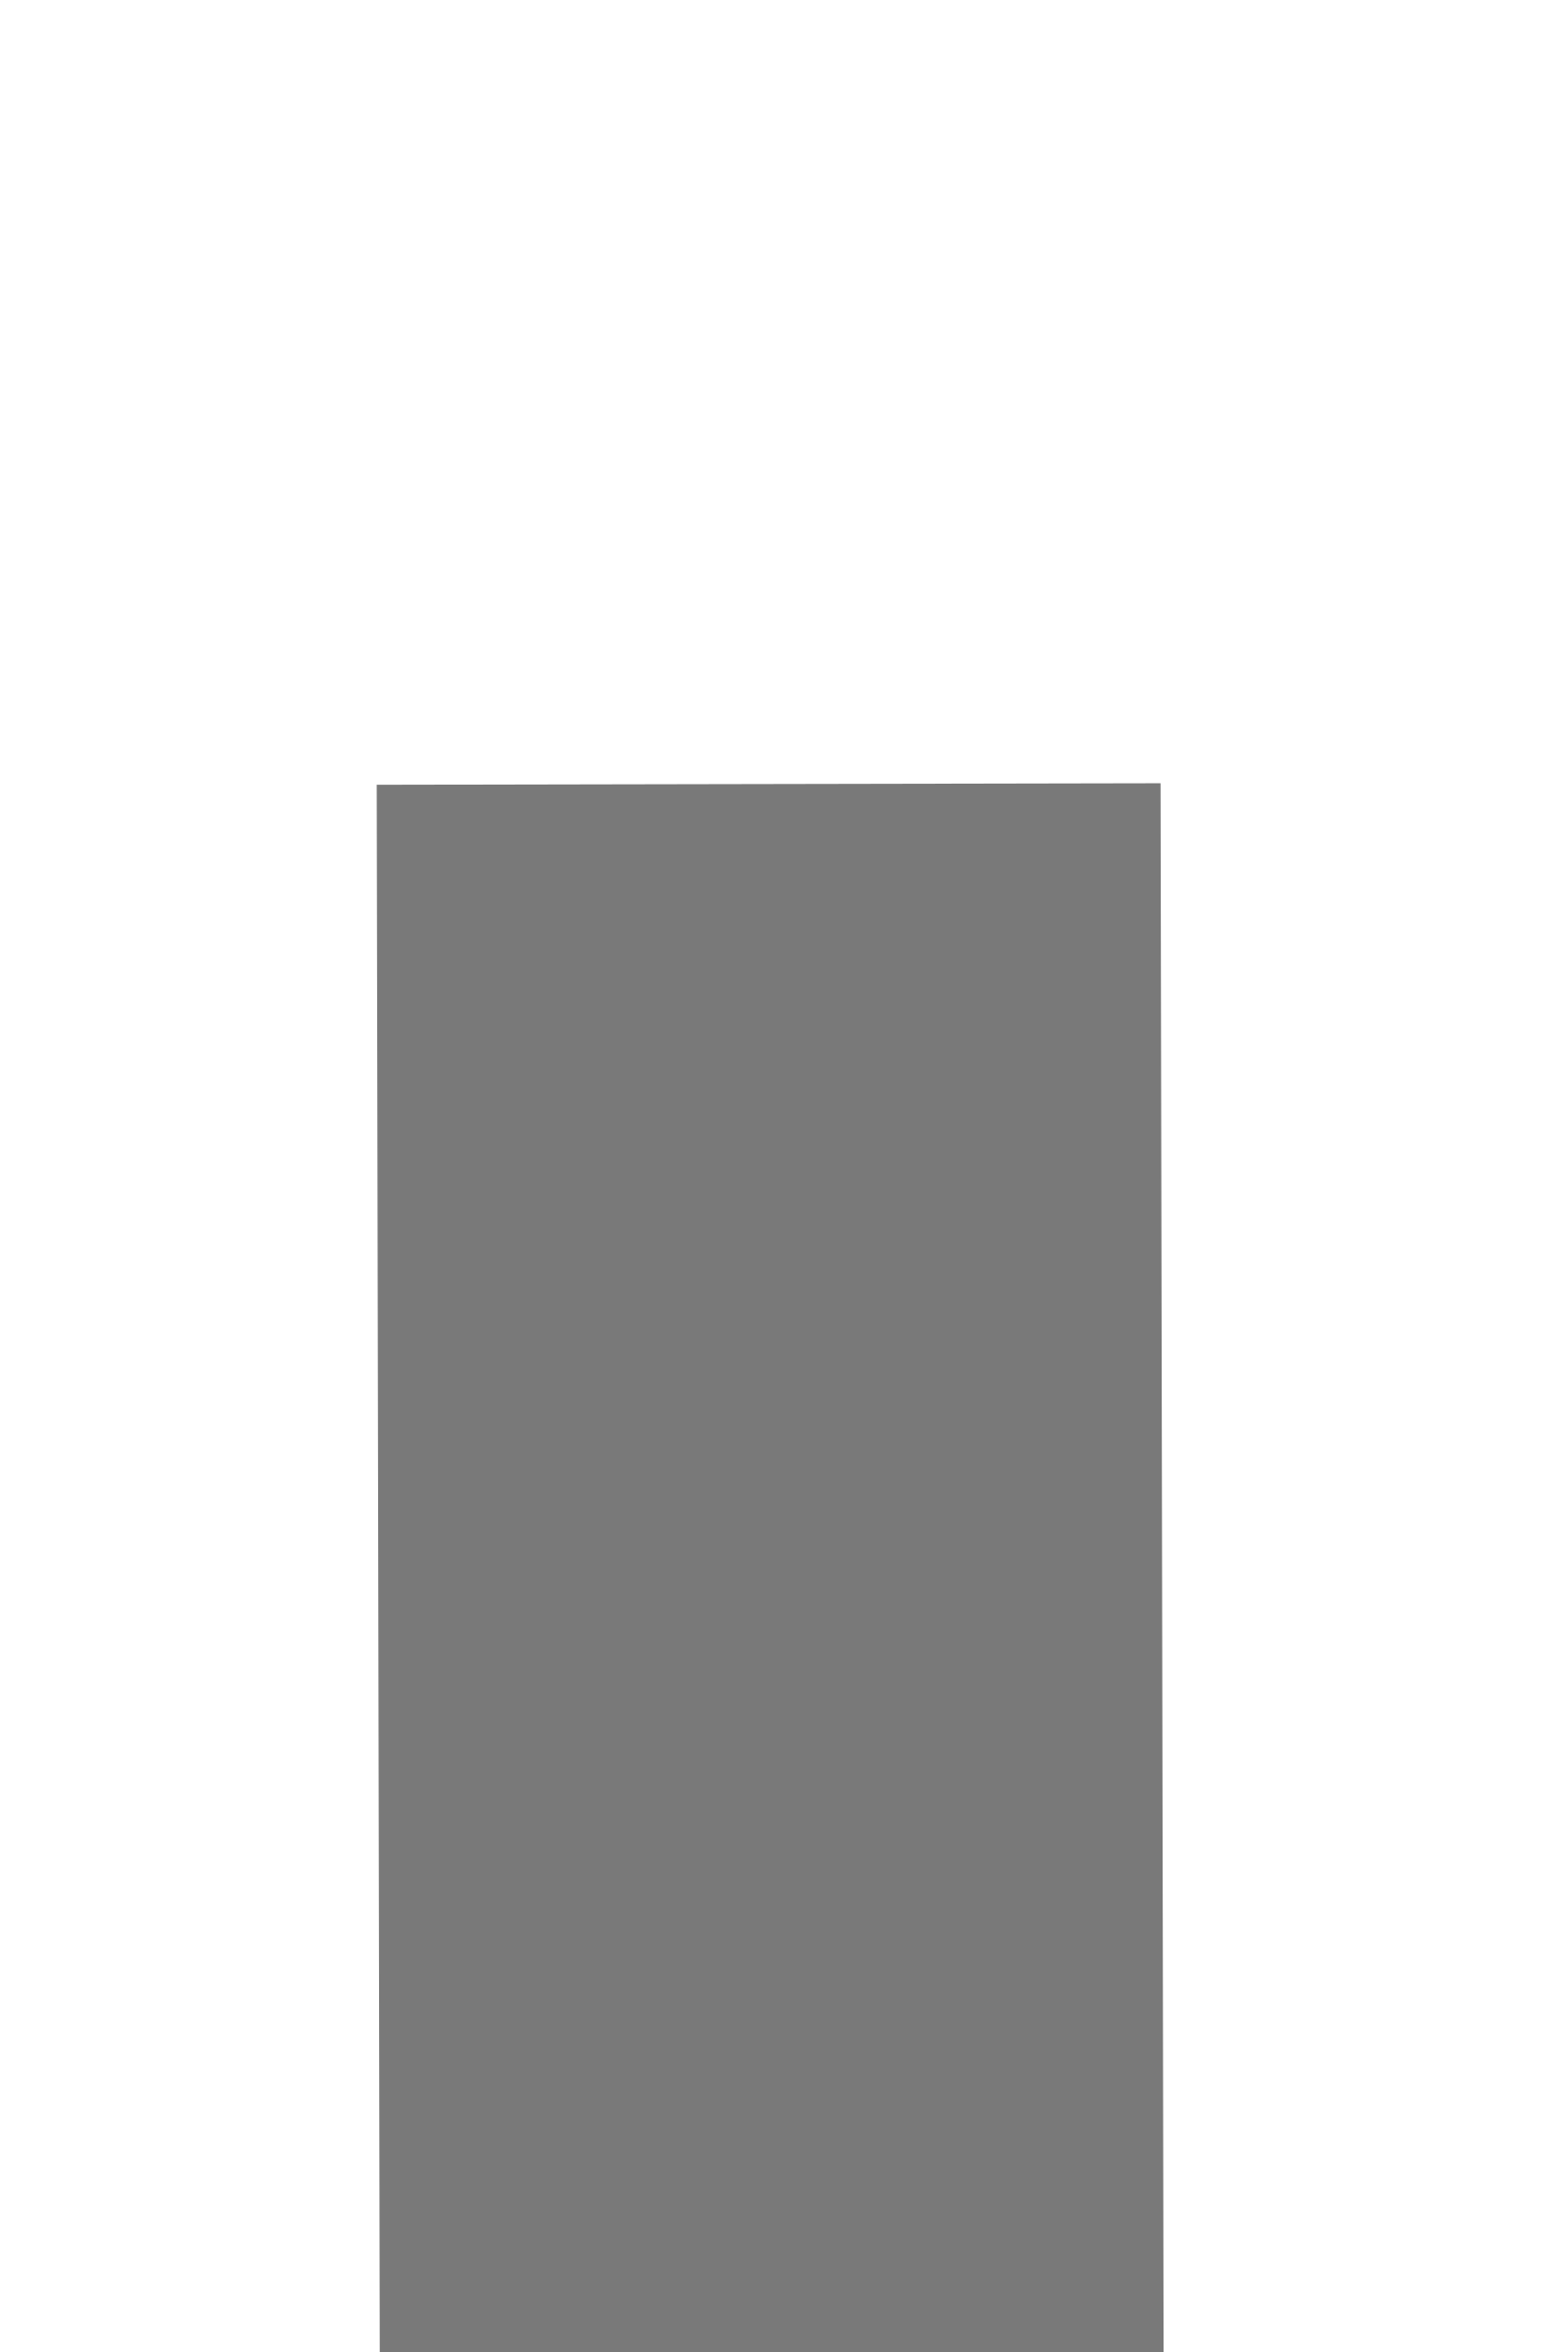
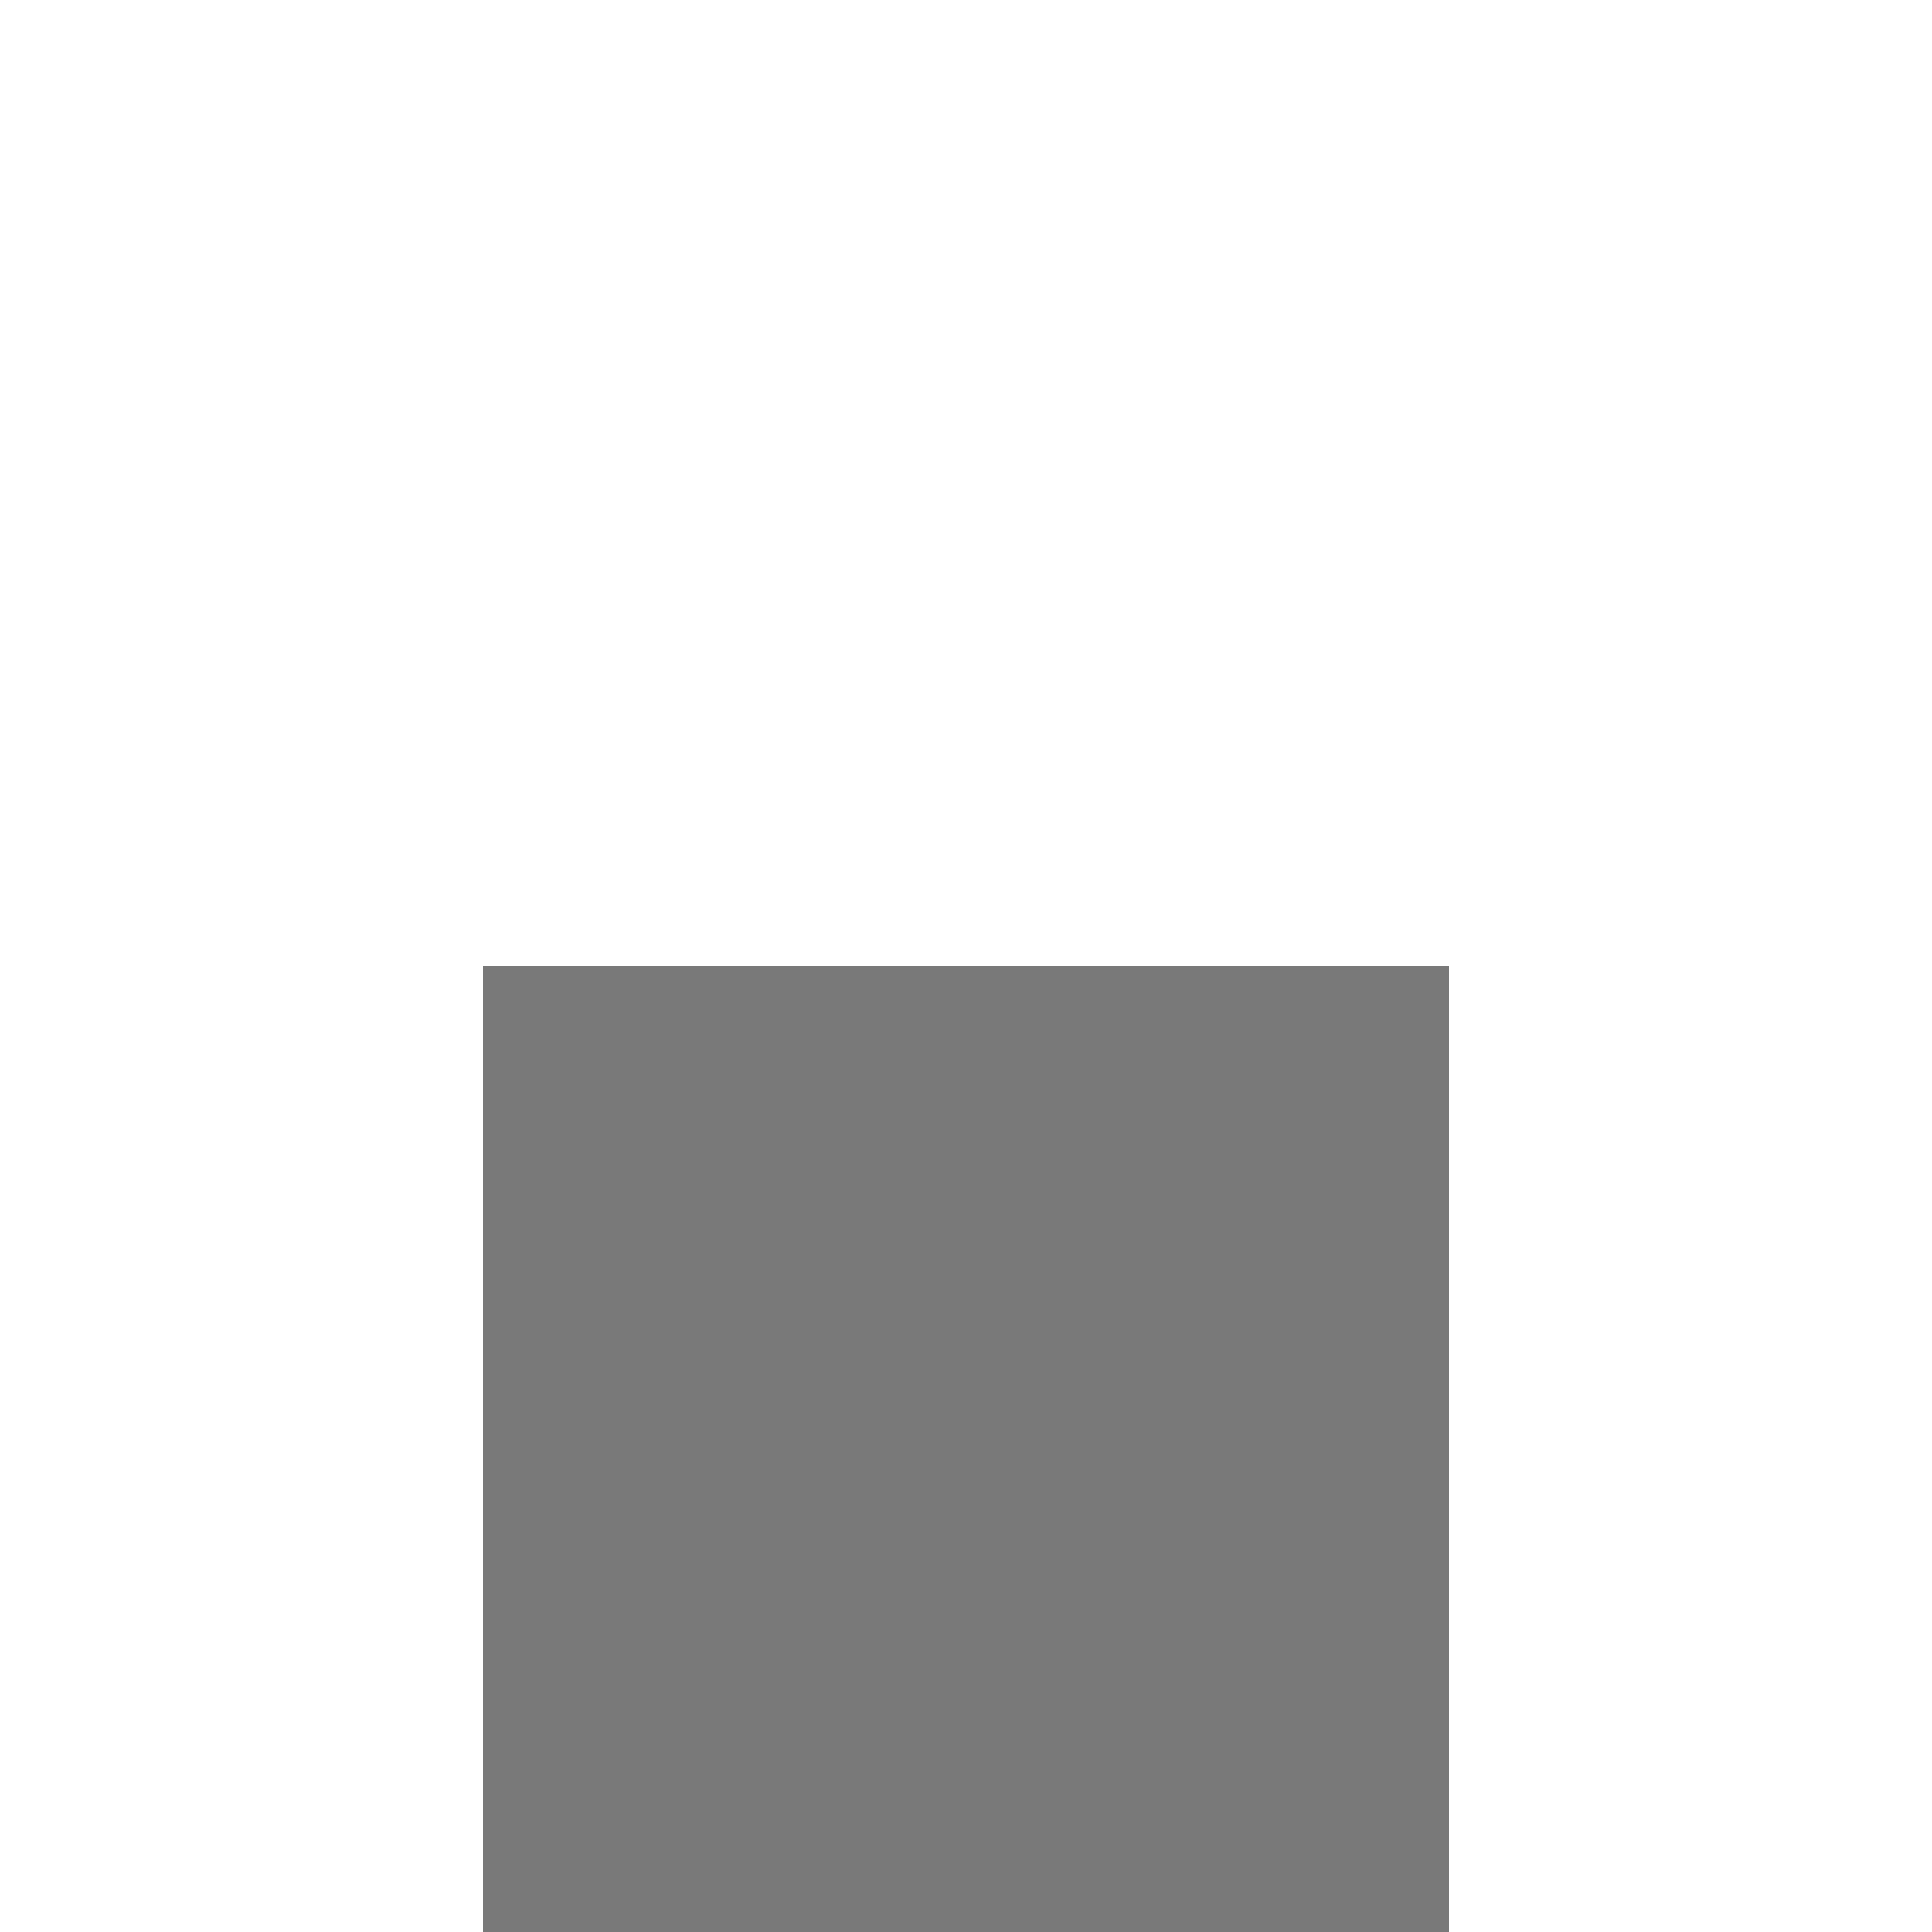
- <svg xmlns="http://www.w3.org/2000/svg" version="1.1" width="4px" height="6px" preserveAspectRatio="xMidYMin meet" viewBox="1681 334  2 6">
-   <path d="M 1674.4 369  L 1682 376  L 1689.6 369  L 1674.4 369  Z " fill-rule="nonzero" fill="#797979" stroke="none" transform="matrix(0.9999981 -0.001937497 0.001937497 0.9999981 -0.6865917 3.259537 )" />
-   <path d="M 1682 336  L 1682 370  " stroke-width="2" stroke="#797979" fill="none" transform="matrix(0.9999981 -0.001937497 0.001937497 0.9999981 -0.6865917 3.259537 )" />
+ <svg xmlns="http://www.w3.org/2000/svg" version="1.1" width="4px" height="4px" preserveAspectRatio="xMinYMid meet" viewBox="1680 135  4 2">
+   <path d="M 1674.4 167  L 1682 174  L 1689.6 167  L 1674.4 167  Z " fill-rule="nonzero" fill="#797979" stroke="none" />
+   <path d="M 1682 136  L 1682 168  " stroke-width="2" stroke="#797979" fill="none" />
</svg>
